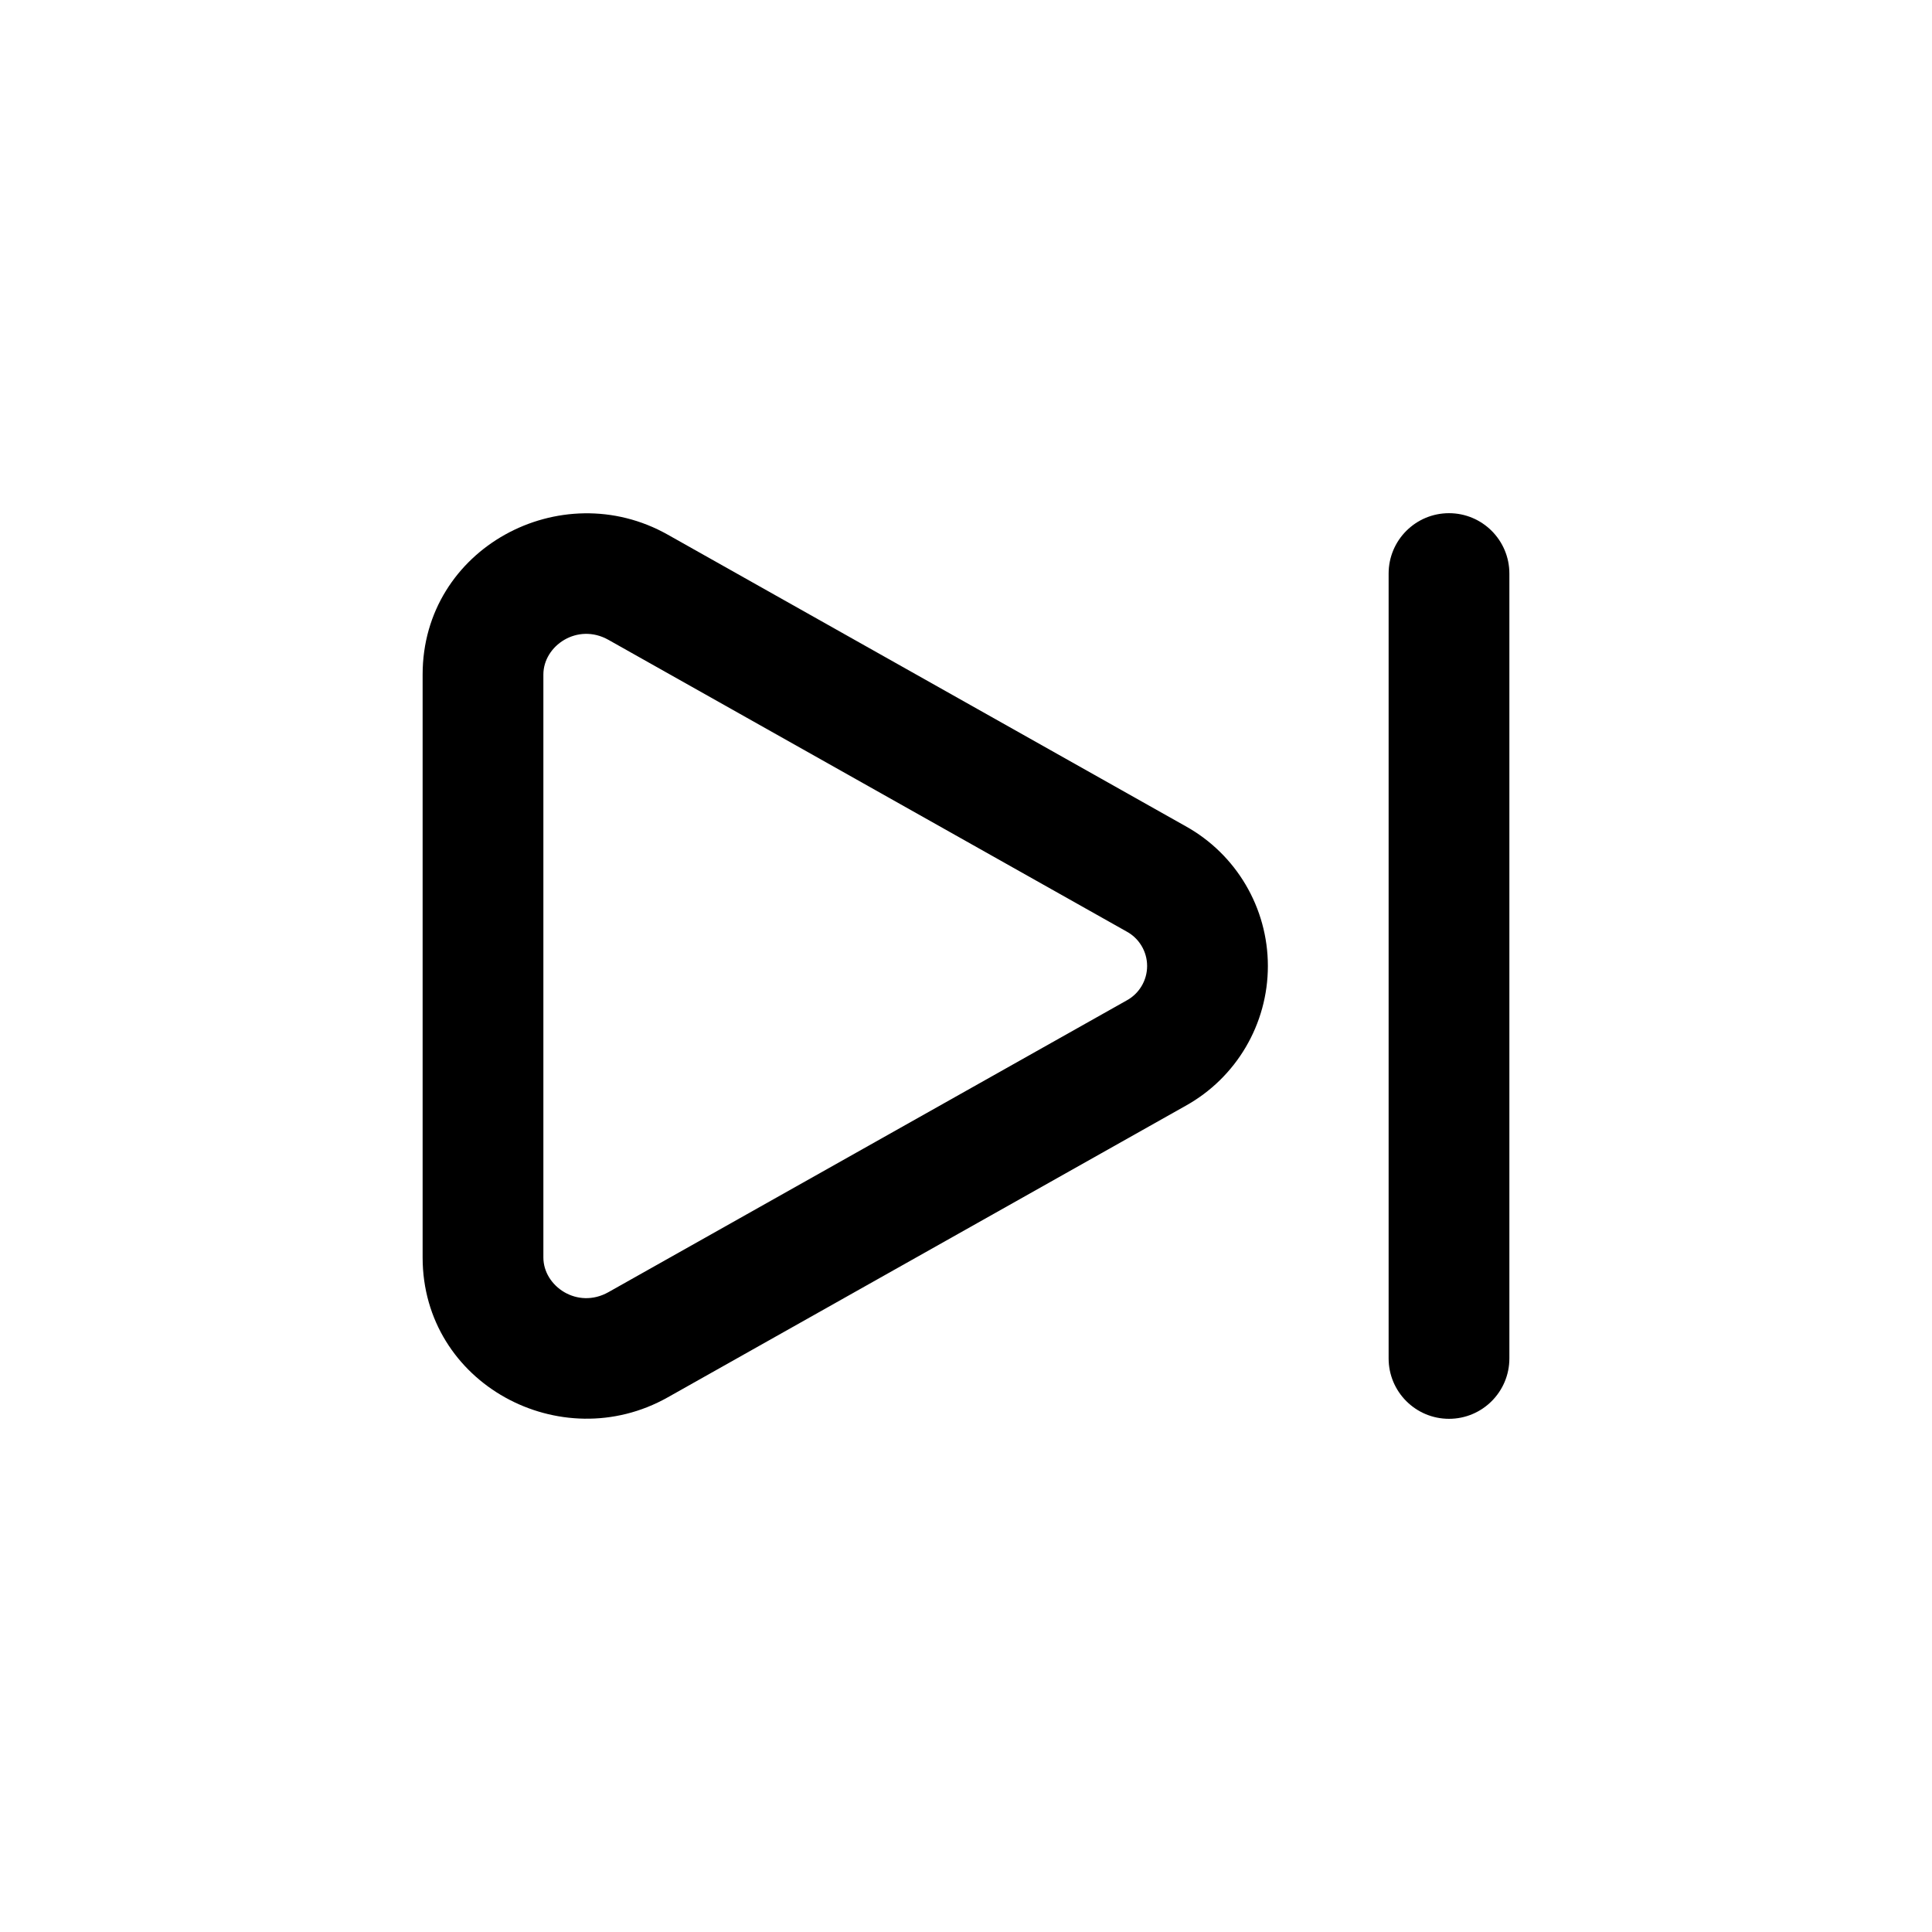
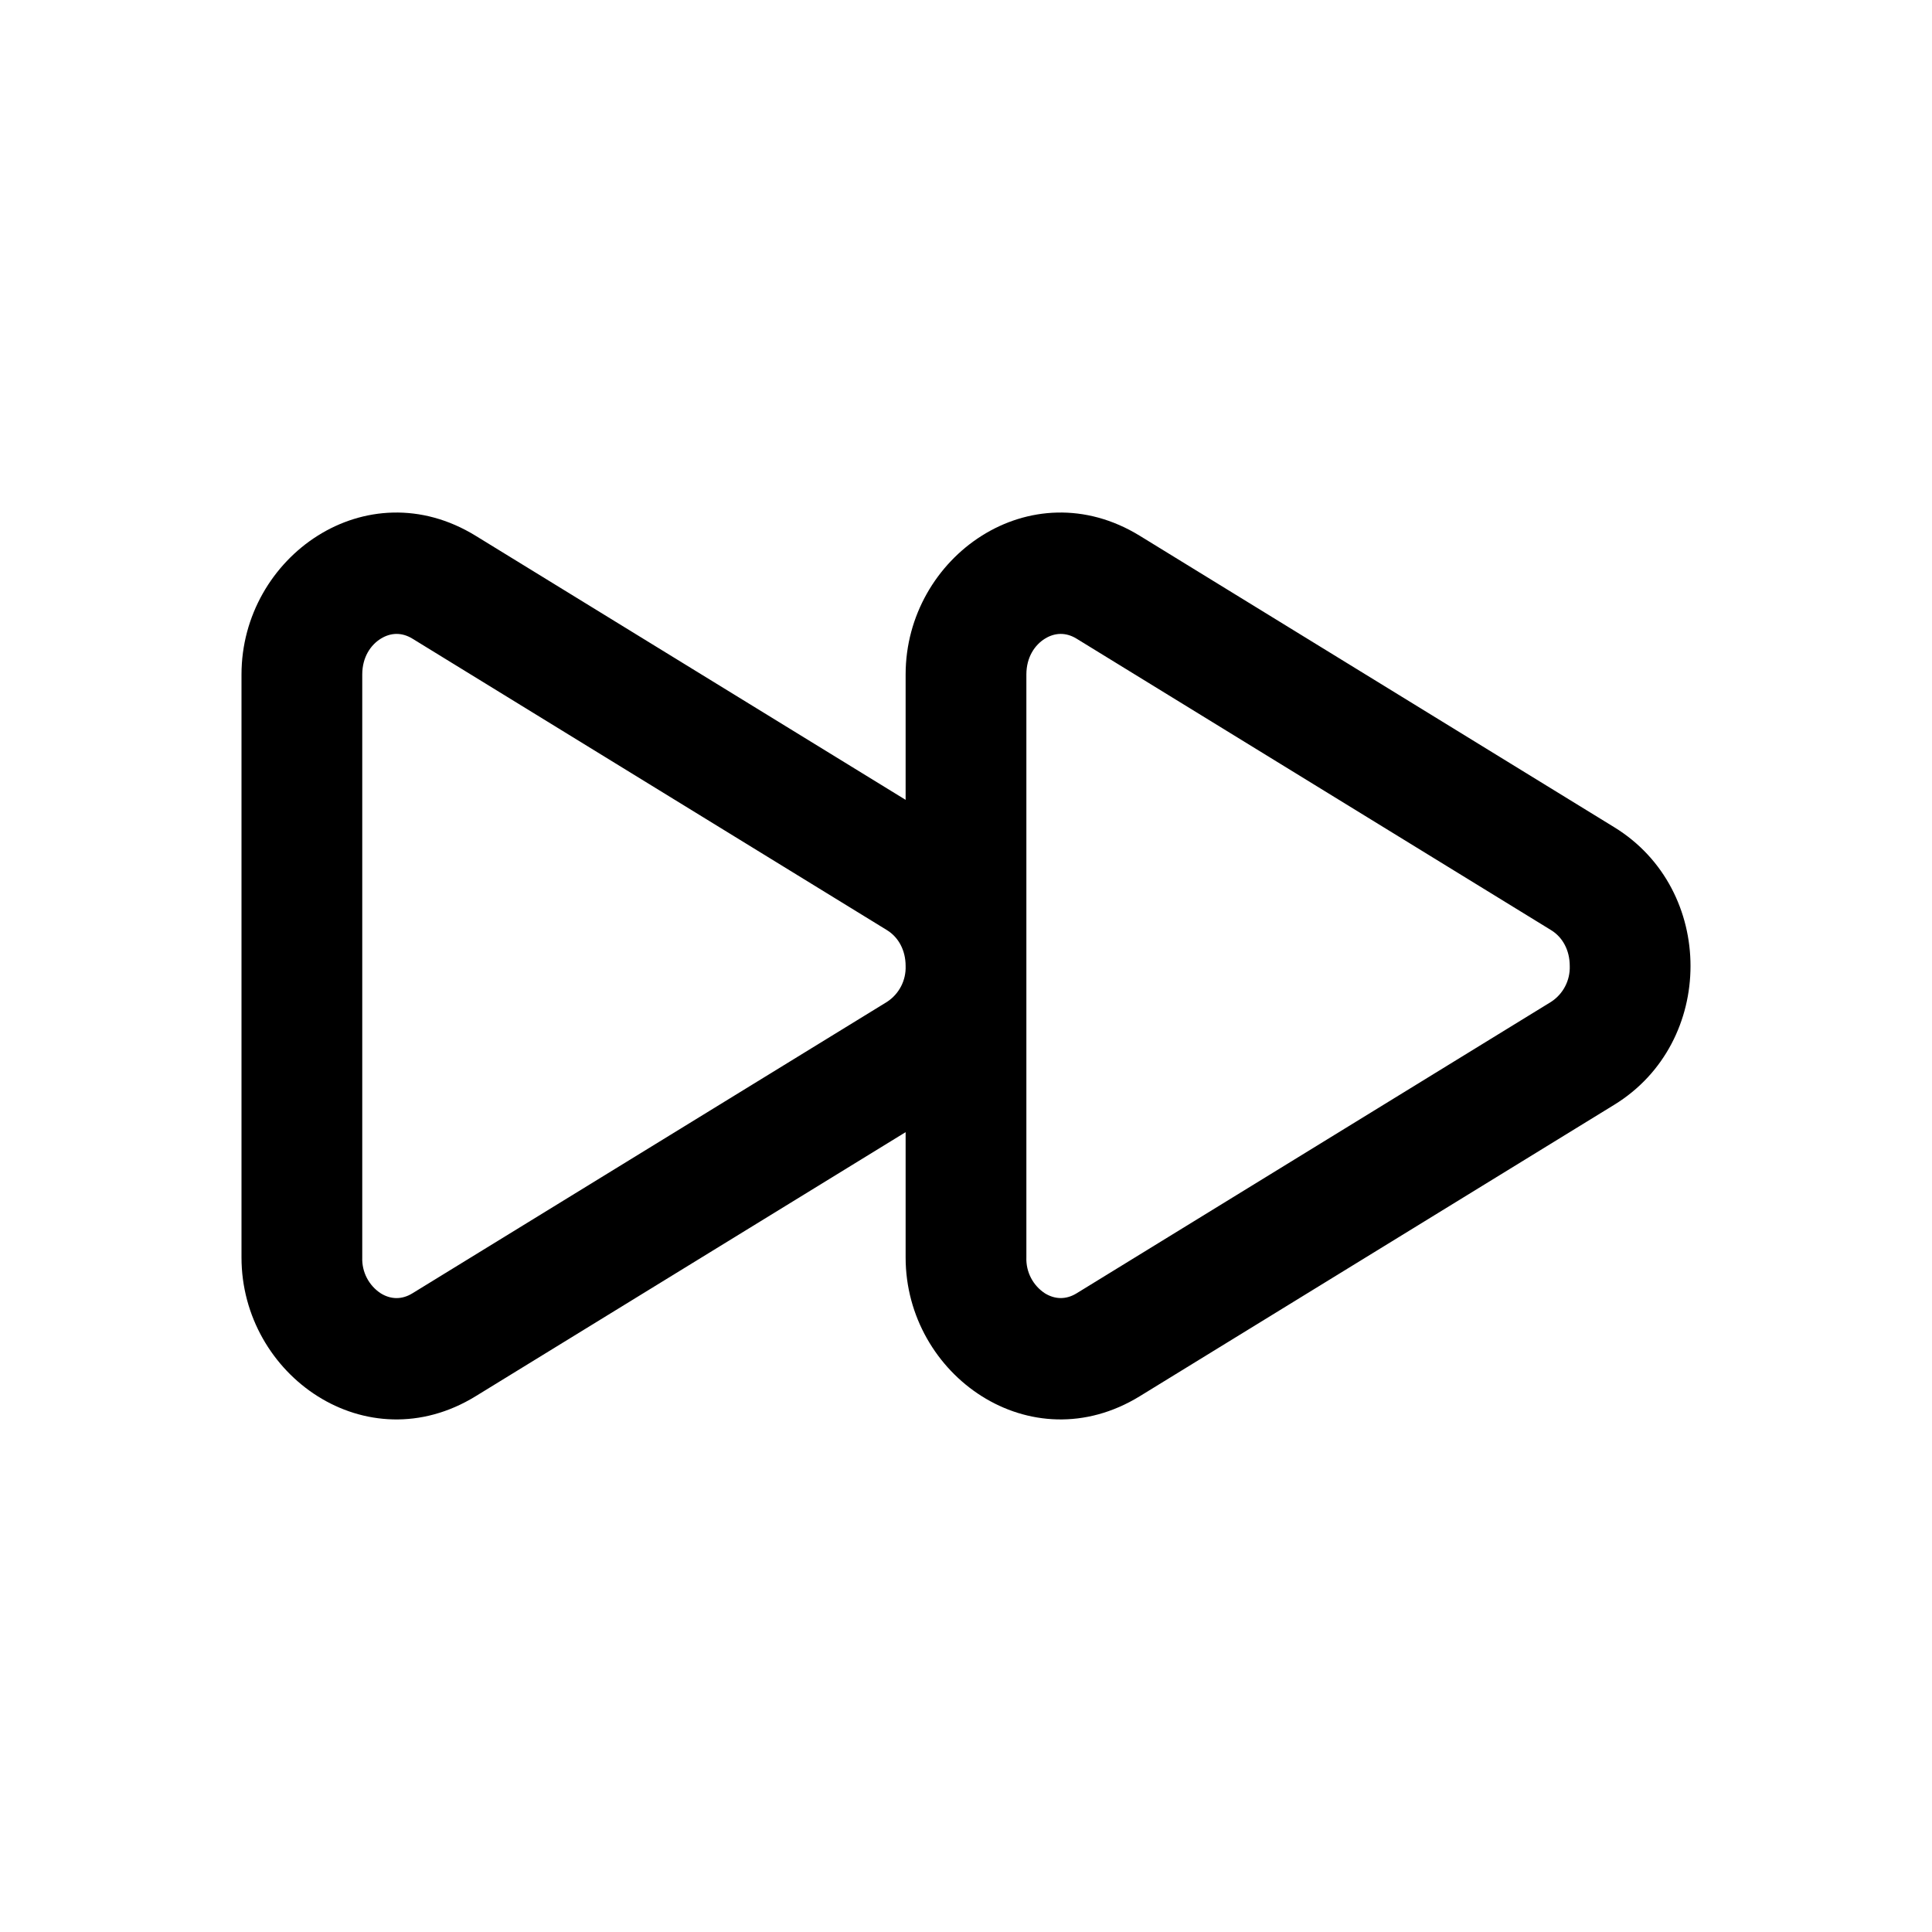
<svg xmlns="http://www.w3.org/2000/svg" width="32" height="32" fill="none" class="persona-icon" viewBox="0 0 32 32">
-   <path fill="currentColor" d="M25 9.5a1 1 0 1 0-2 0v13a1 1 0 1 0 2 0z" />
-   <path fill="currentColor" fill-rule="evenodd" d="M11.059 8.855C9.289 7.858 7 9.079 7 11.172v9.656c0 2.093 2.288 3.314 4.059 2.317l8.576-4.828a2.649 2.649 0 0 0 0-4.634zM9 11.172c0-.477.565-.863 1.078-.574l8.575 4.827a.65.65 0 0 1 0 1.15l-8.575 4.827C9.565 21.691 9 21.305 9 20.828z" clip-rule="evenodd" />
+   <path fill="currentColor" fill-rule="evenodd" d="M18.878 8.874C17.07 7.764 15 9.217 15 11.172v2.076L7.878 8.874C6.07 7.764 4 9.217 4 11.172v9.656c0 1.955 2.071 3.407 3.878 2.298L15 18.752v2.076c0 1.954 2.071 3.407 3.878 2.298l7.86-4.828c1.683-1.033 1.683-3.563 0-4.596zM15 16a.68.68 0 0 1-.308.594L6.83 21.422c-.178.109-.361.1-.523 0A.68.68 0 0 1 6 20.828v-9.656c0-.289.141-.491.308-.594.162-.1.345-.109.523 0l7.86 4.828c.19.117.309.333.309.594m2-4.828c0-.289.141-.491.308-.594.162-.1.345-.109.523 0l7.86 4.828c.19.116.309.332.309.594a.68.68 0 0 1-.308.593l-7.861 4.829c-.178.109-.361.099-.523 0a.68.68 0 0 1-.308-.594z" clip-rule="evenodd" />
</svg>
